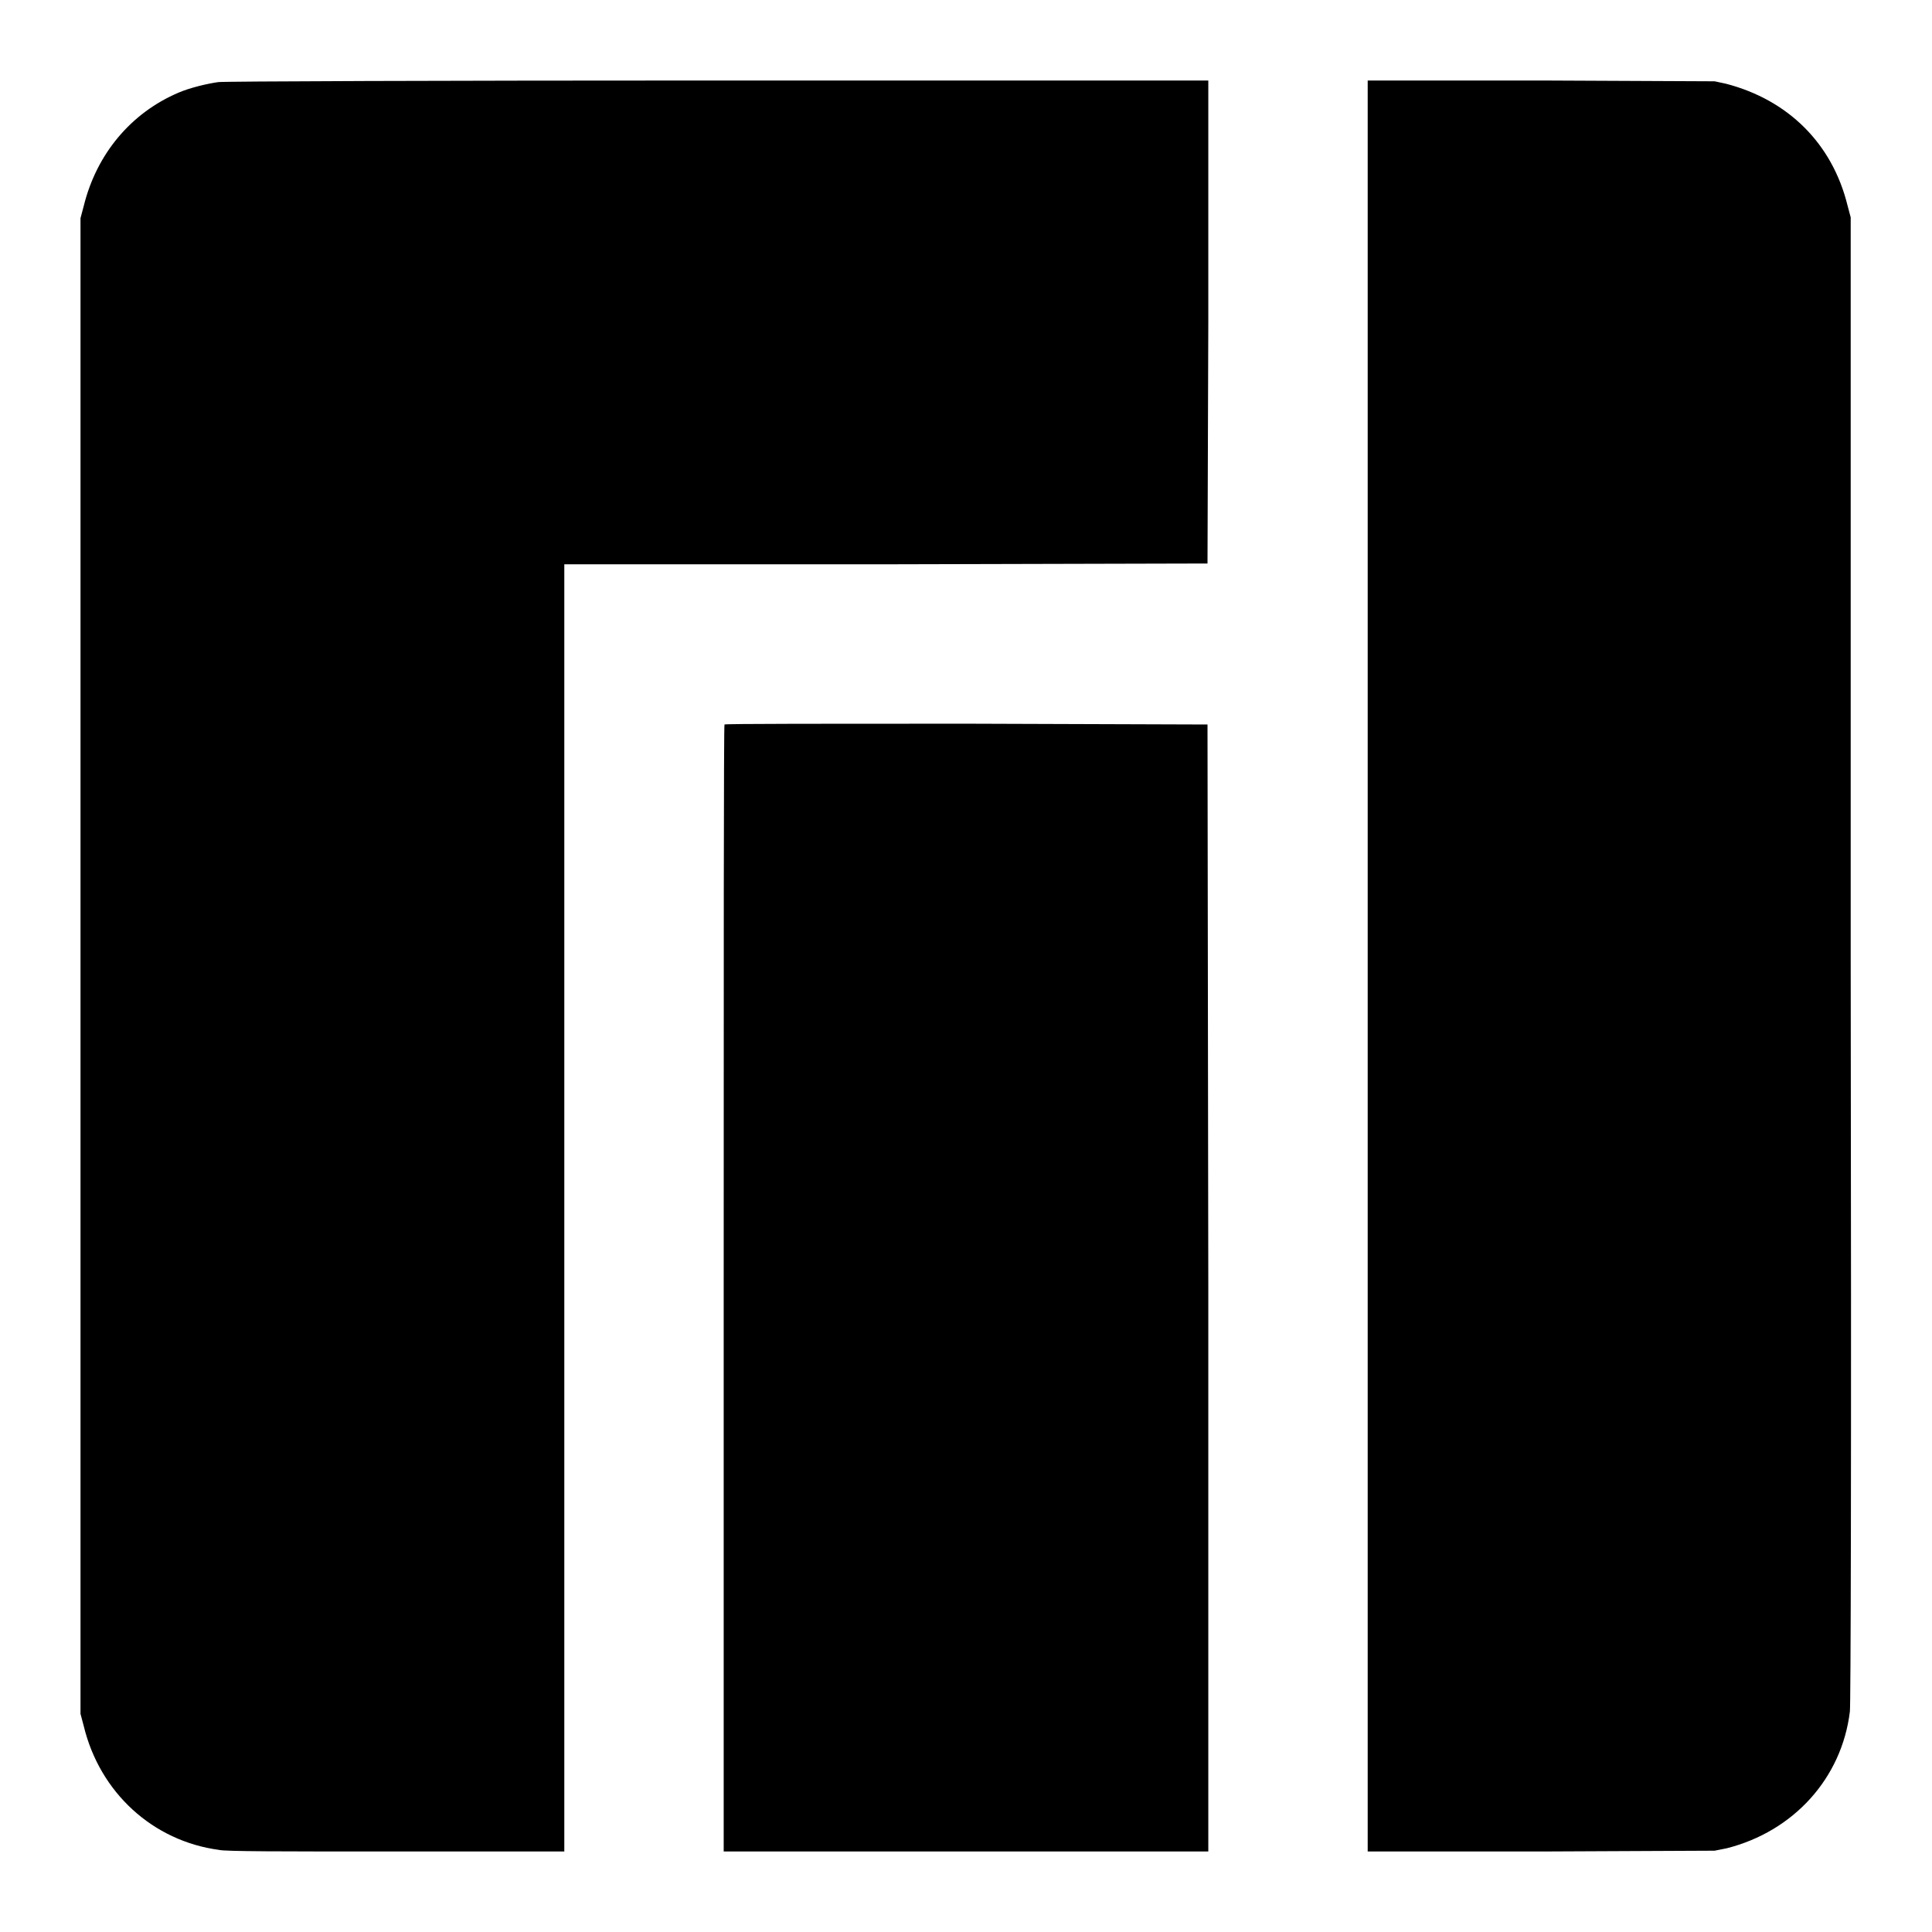
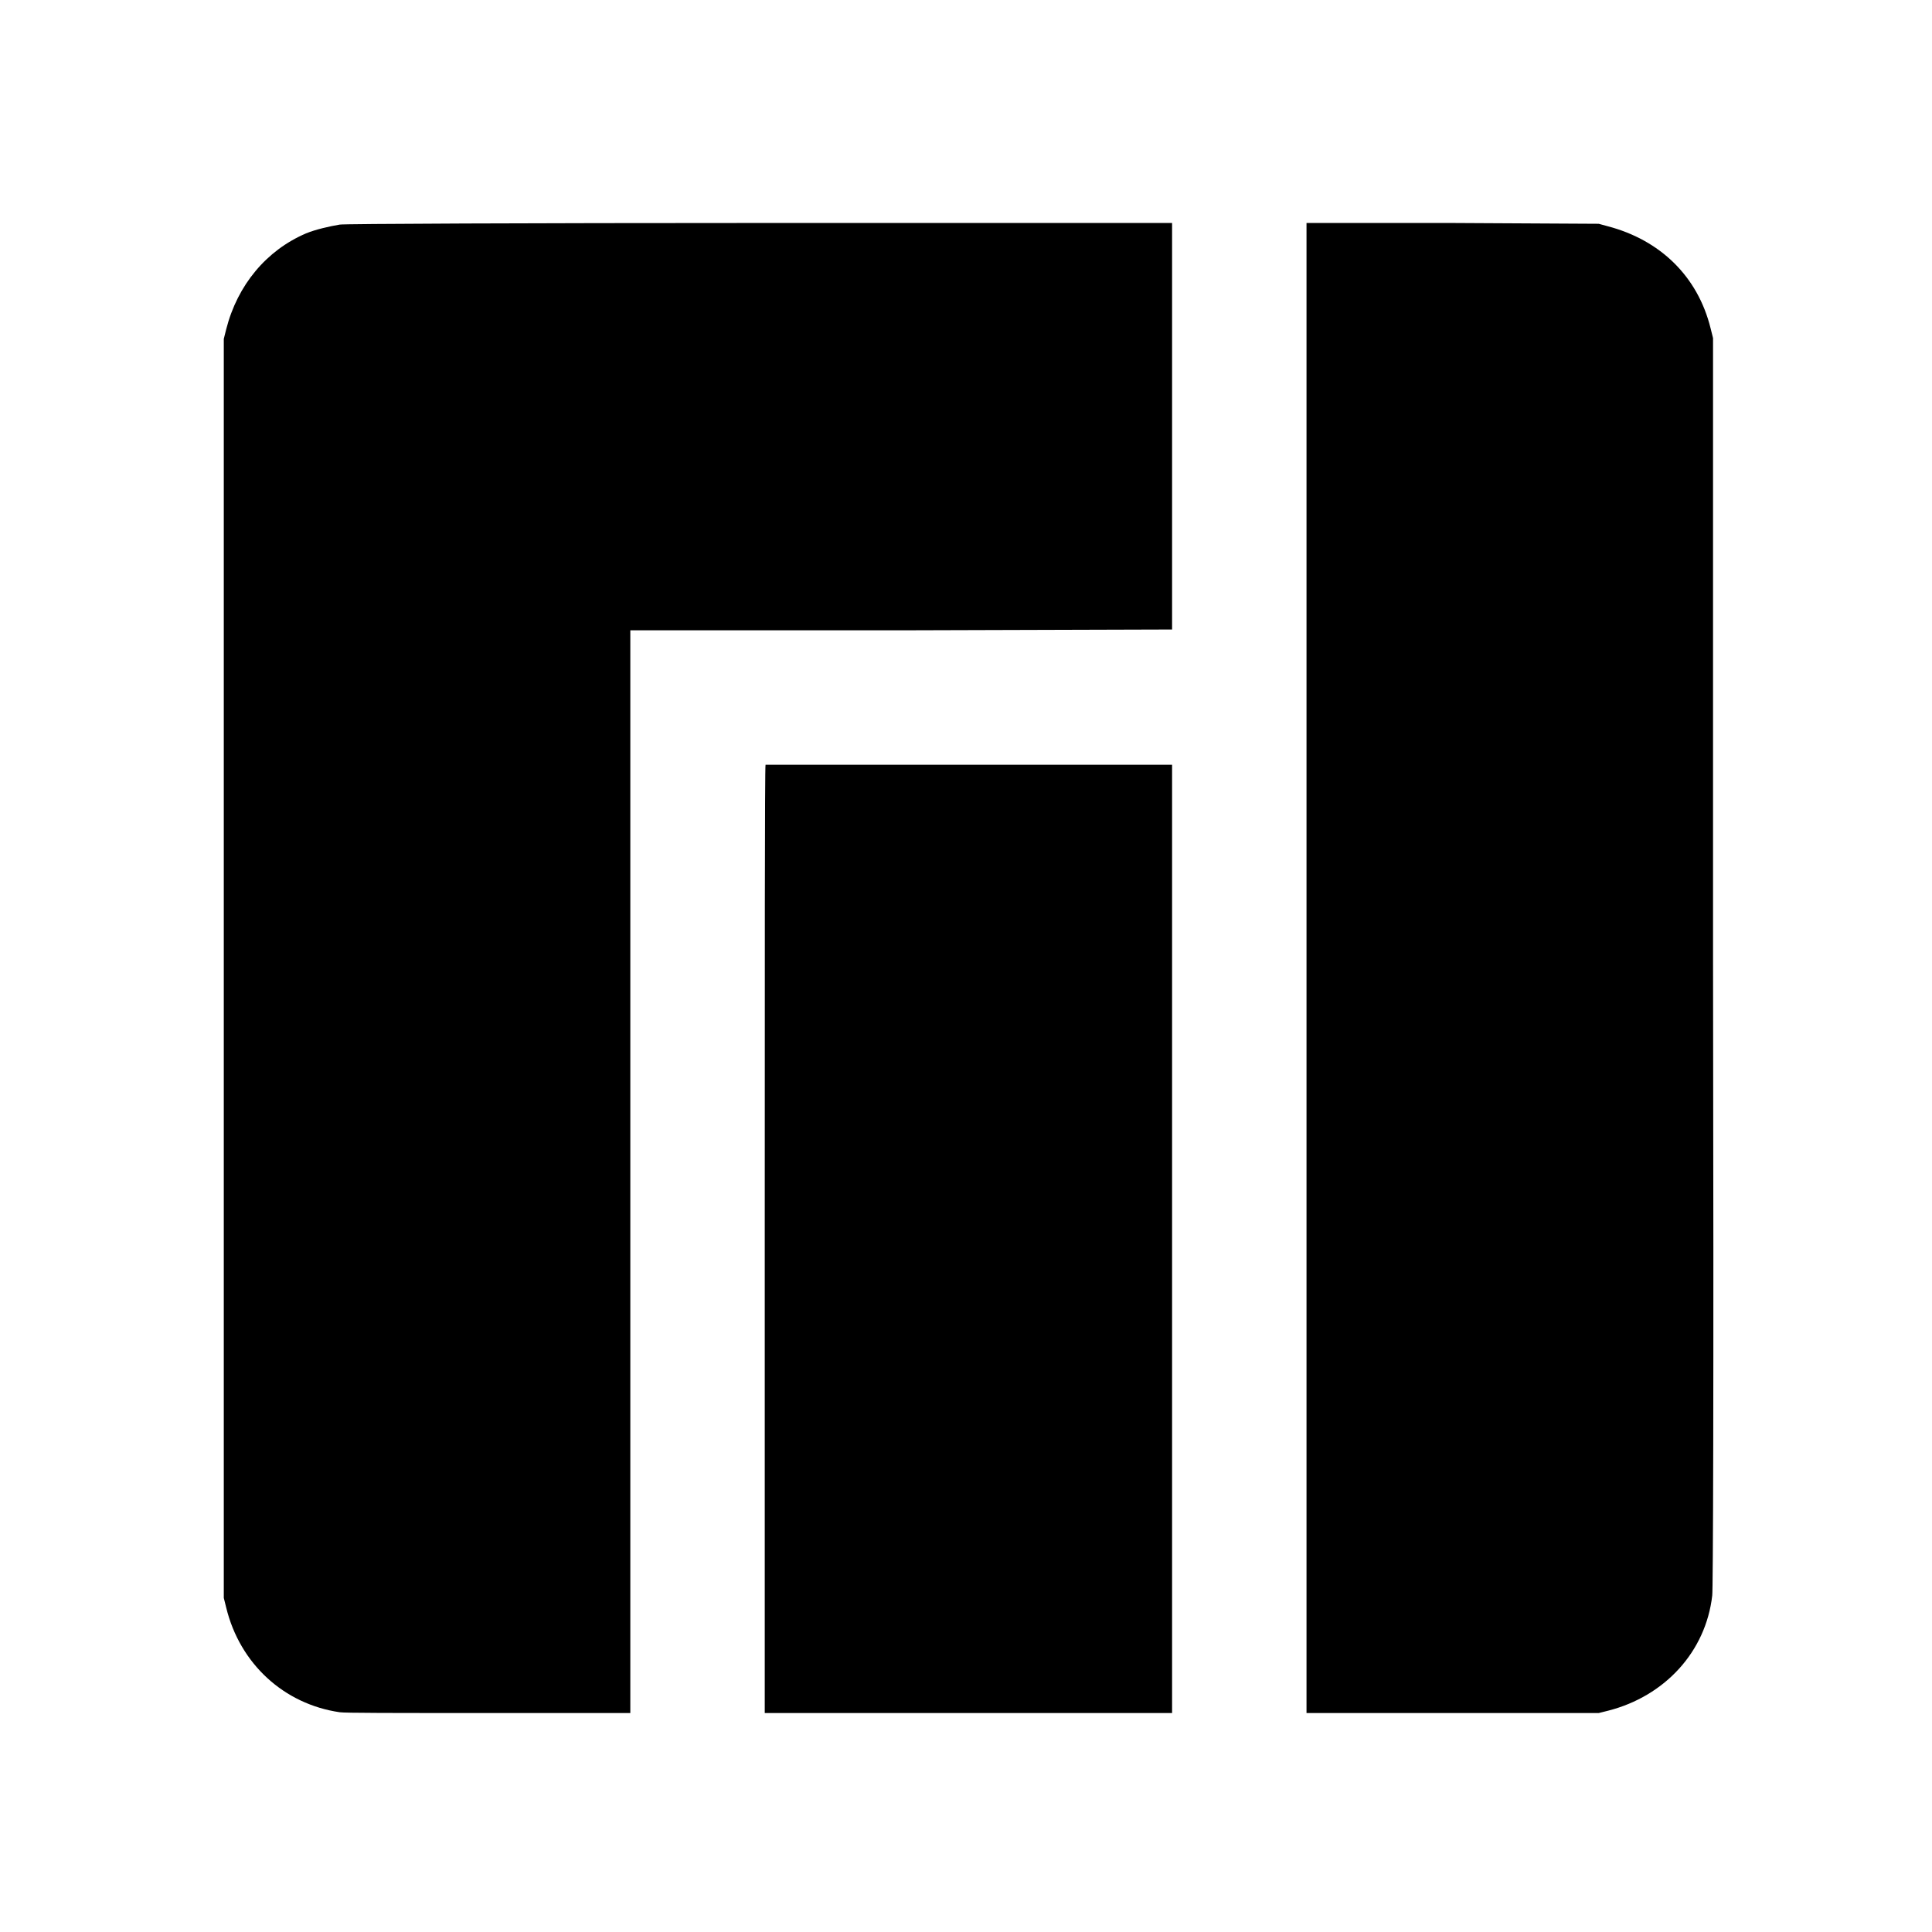
<svg xmlns="http://www.w3.org/2000/svg" width="24" height="24" viewBox="0 0 24 24">
-   <path fill="#000" d="M2.71 1.02C2.57 1.04 2.36 1.09 2.22 1.15 1.63 1.4 1.2 1.91 1.04 2.56L1 2.71 1 12 1 21.29 1.04 21.44C1.24 22.27 1.9 22.87 2.72 22.98 2.79 23 3.49 23 4.92 23L7.01 23 7.01 15 7.01 7.01 11 7.01 15 7 15.01 4 15.01 1 8.9 1C5.54 1 2.75 1.01 2.71 1.02ZM16.99 12L16.99 23 19.14 23 21.3 22.99 21.45 22.96C22.28 22.75 22.88 22.09 22.98 21.26 22.99 21.18 23 18.47 22.99 11.92L22.99 2.7 22.95 2.55C22.76 1.78 22.21 1.24 21.44 1.04L21.3 1.01 19.14 1 16.99 1 16.99 12ZM9 9C8.99 9 8.99 12.16 8.99 16L8.99 23 12 23 15.01 23 15.01 16 15 9 12 8.99C10.35 8.99 9 8.99 9 9Z" />
+   <path fill="#000" d="M4.22 2.79C4.1 2.81 3.92 2.85 3.8 2.9 3.31 3.11 2.95 3.54 2.81 4.09L2.78 4.21 2.78 12.03 2.78 19.85 2.81 19.97C2.98 20.67 3.53 21.17 4.22 21.27 4.28 21.28 4.87 21.28 6.08 21.28L7.83 21.28 7.83 14.55 7.83 7.83 11.19 7.83 14.56 7.82 14.56 5.3 14.56 2.77 9.42 2.77C6.6 2.77 4.25 2.78 4.22 2.79ZM16.23 12.03L16.23 21.28 18.04 21.28 19.86 21.28 19.98 21.25C20.68 21.07 21.19 20.52 21.27 19.82 21.28 19.75 21.29 17.47 21.28 11.96L21.28 4.2 21.25 4.08C21.09 3.43 20.62 2.98 19.97 2.81L19.86 2.78 18.04 2.77 16.23 2.77 16.23 12.03ZM9.51 9.5C9.5 9.5 9.5 12.16 9.5 15.39L9.5 21.28 12.03 21.28 14.56 21.28 14.56 15.39 14.56 9.5 12.03 9.5C10.64 9.5 9.51 9.5 9.51 9.5Z" />
</svg>
